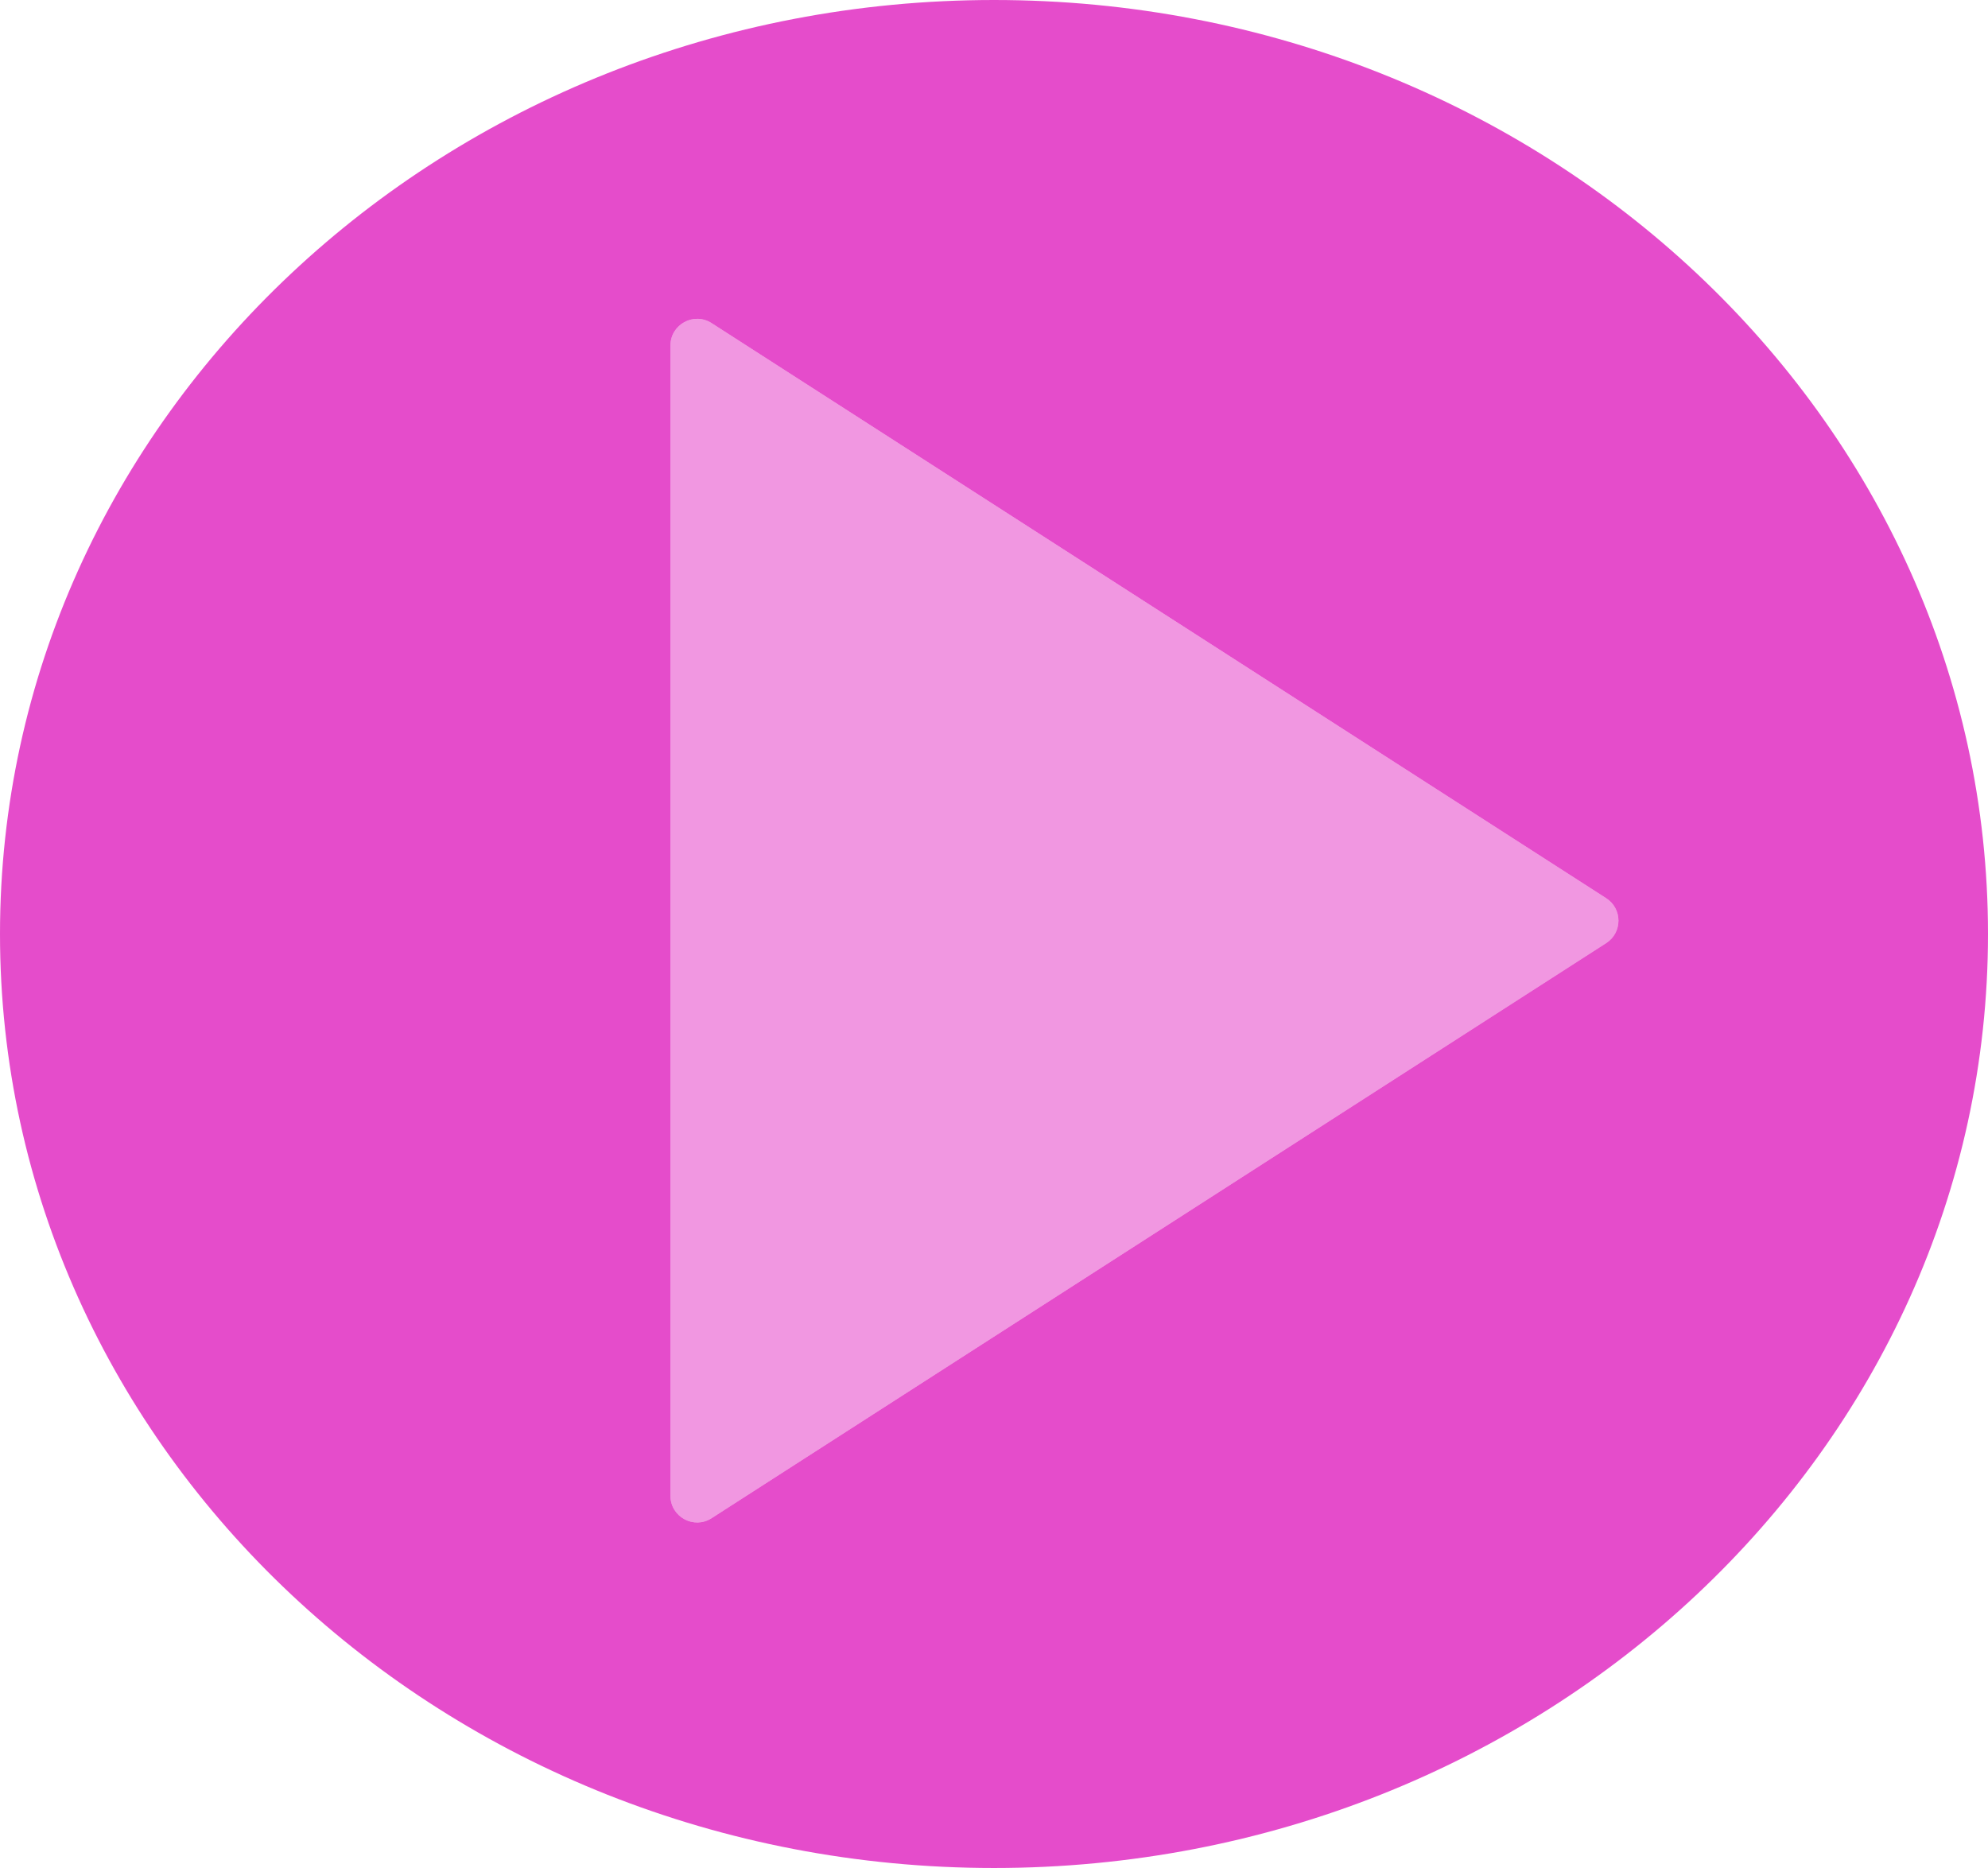
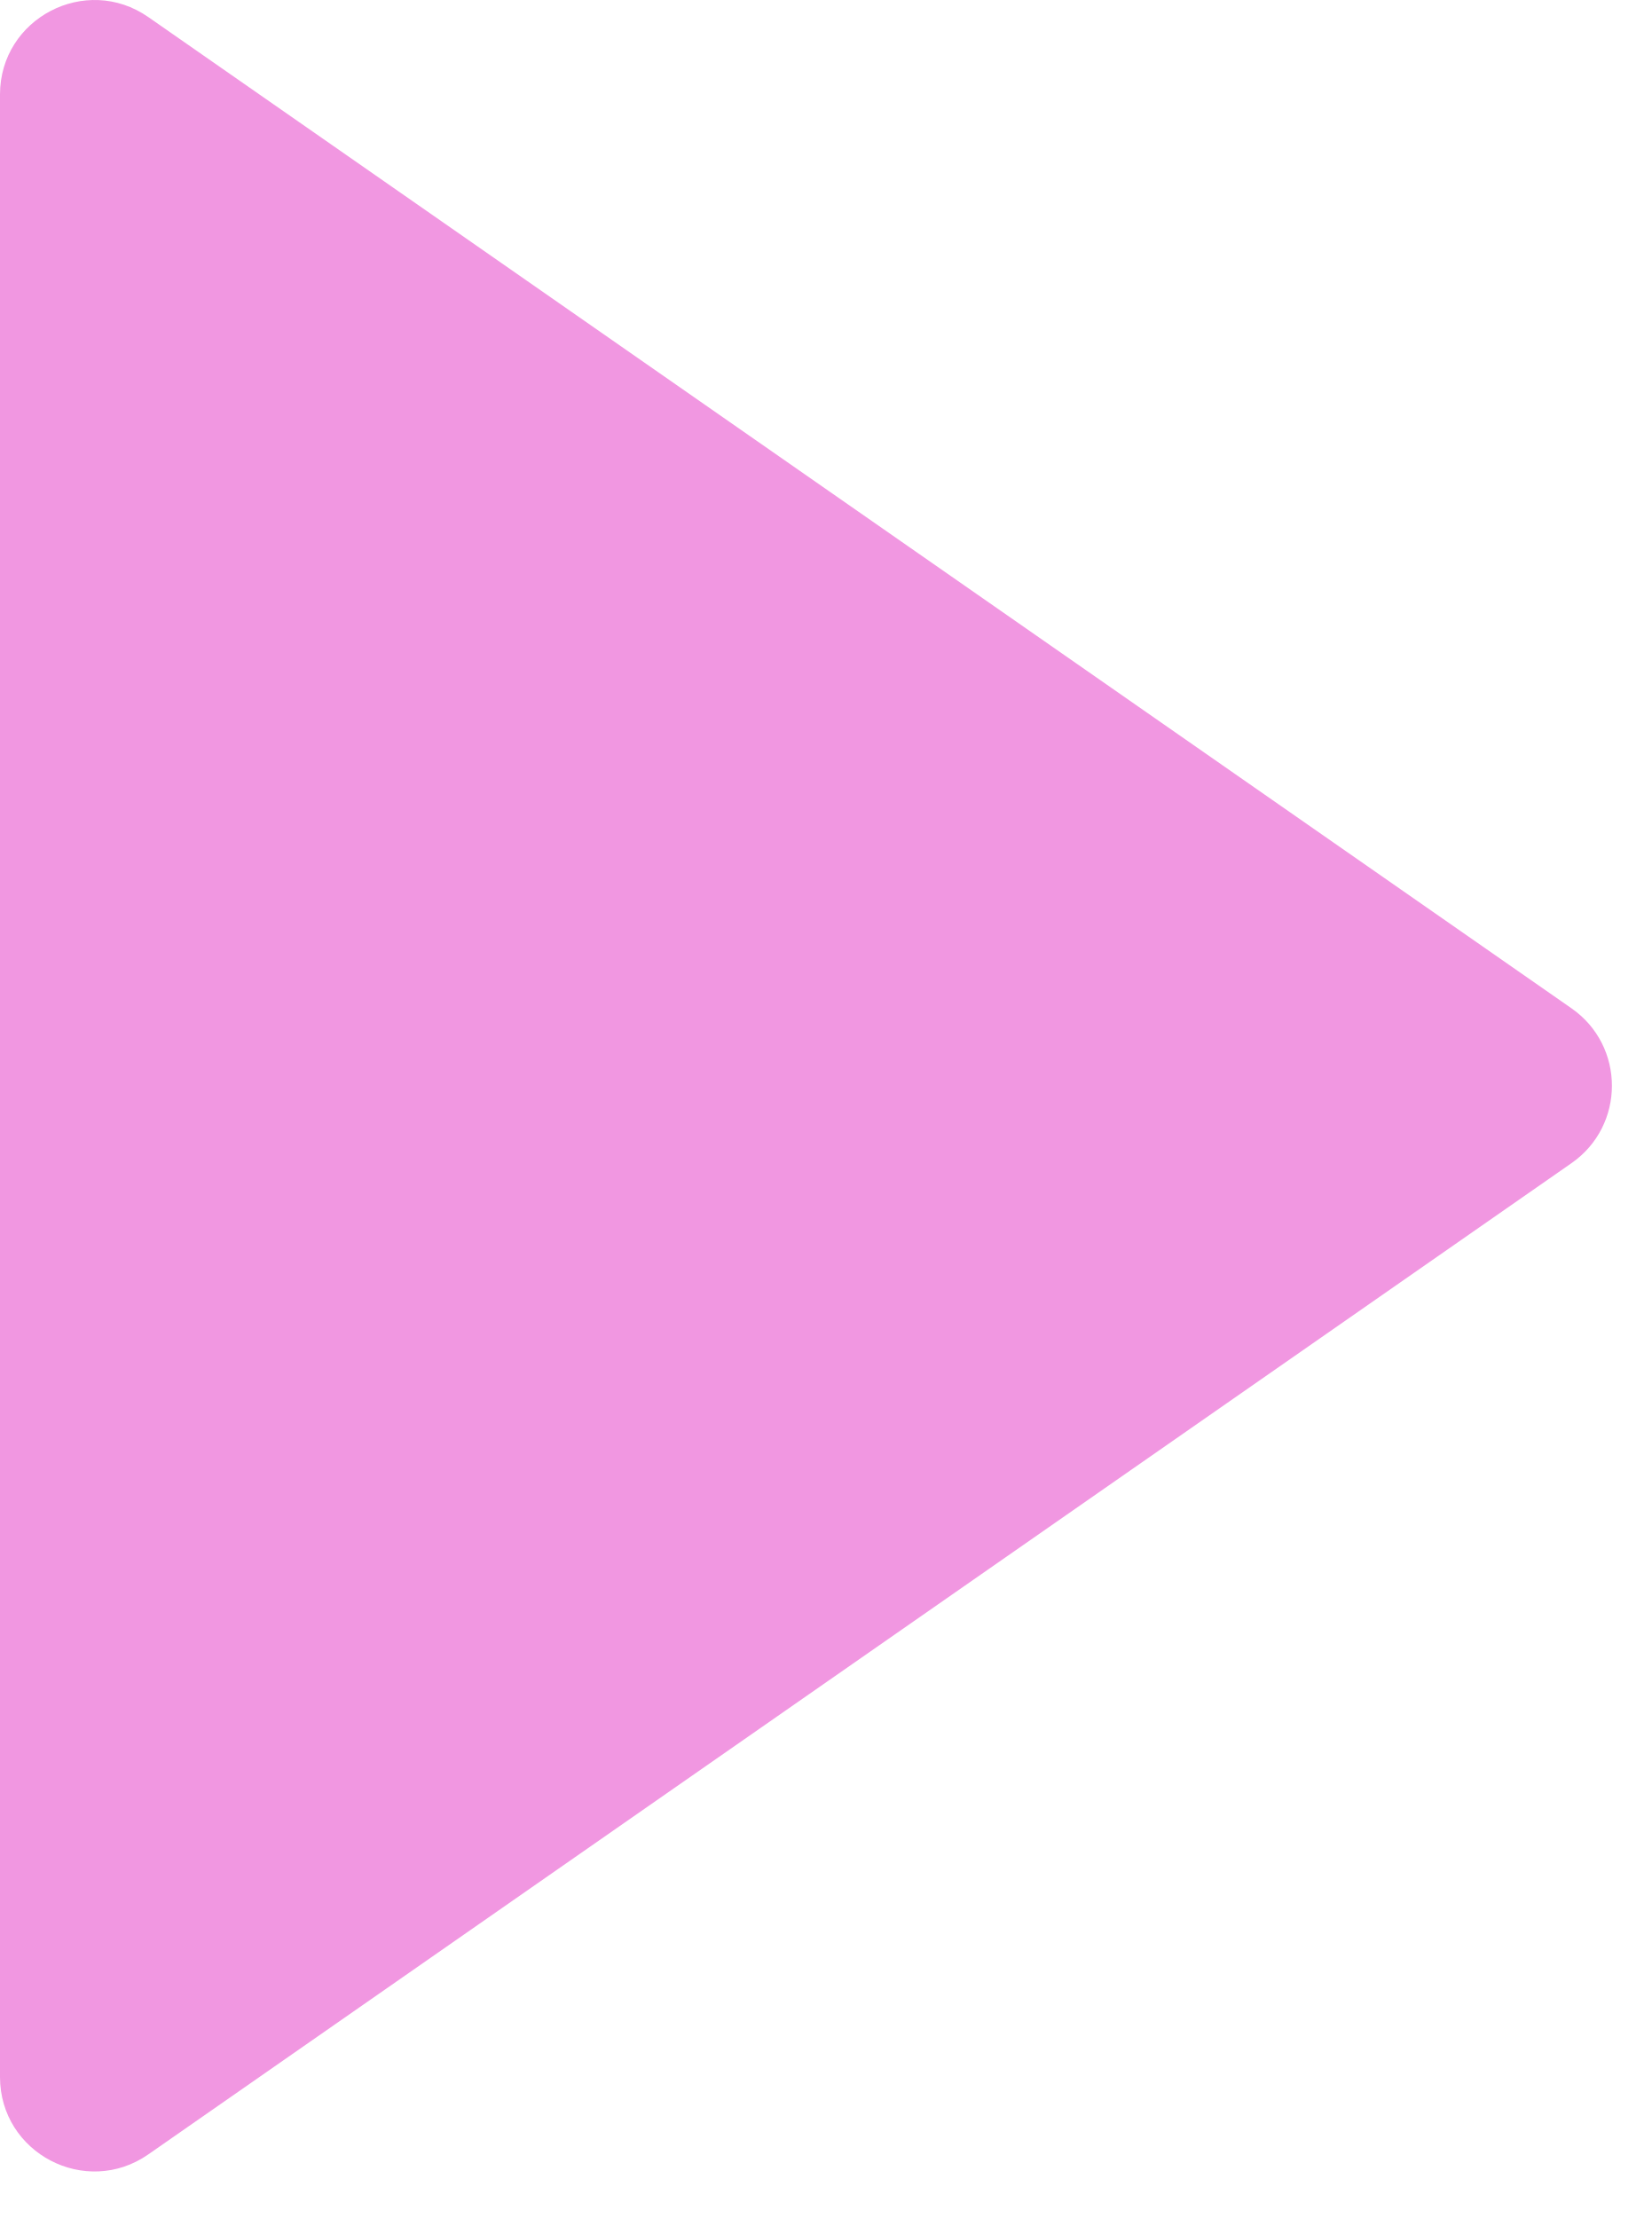
- <svg xmlns="http://www.w3.org/2000/svg" width="149" height="140" viewBox="0 0 149 140" fill="none">
-   <ellipse cx="74.5" cy="70" rx="74.5" ry="70" fill="#E54CCB" />
-   <path d="M120.383 67.318C121.608 68.105 121.608 69.895 120.383 70.682L53.331 113.785C52.001 114.64 50.25 113.684 50.25 112.102V25.898C50.25 24.316 52.001 23.36 53.331 24.215L120.383 67.318Z" fill="#F197E1" />
-   <path d="M120.383 67.318C121.608 68.105 121.608 69.895 120.383 70.682L53.331 113.785C52.001 114.64 50.25 113.684 50.25 112.102V25.898C50.25 24.316 52.001 23.36 53.331 24.215L120.383 67.318Z" fill="#F197E1" />
+ <svg xmlns="http://www.w3.org/2000/svg" width="35" height="47" viewBox="0 0 35 47" fill="none">
+   <path d="M33.299 21.366C34.442 22.162 34.442 23.852 33.299 24.648L3.143 45.652C1.817 46.576 1.52588e-05 45.627 1.52588e-05 44.011V2.003C1.52588e-05 0.388 1.817 -0.561 3.143 0.362L33.299 21.366Z" fill="#F197E1" />
</svg>
